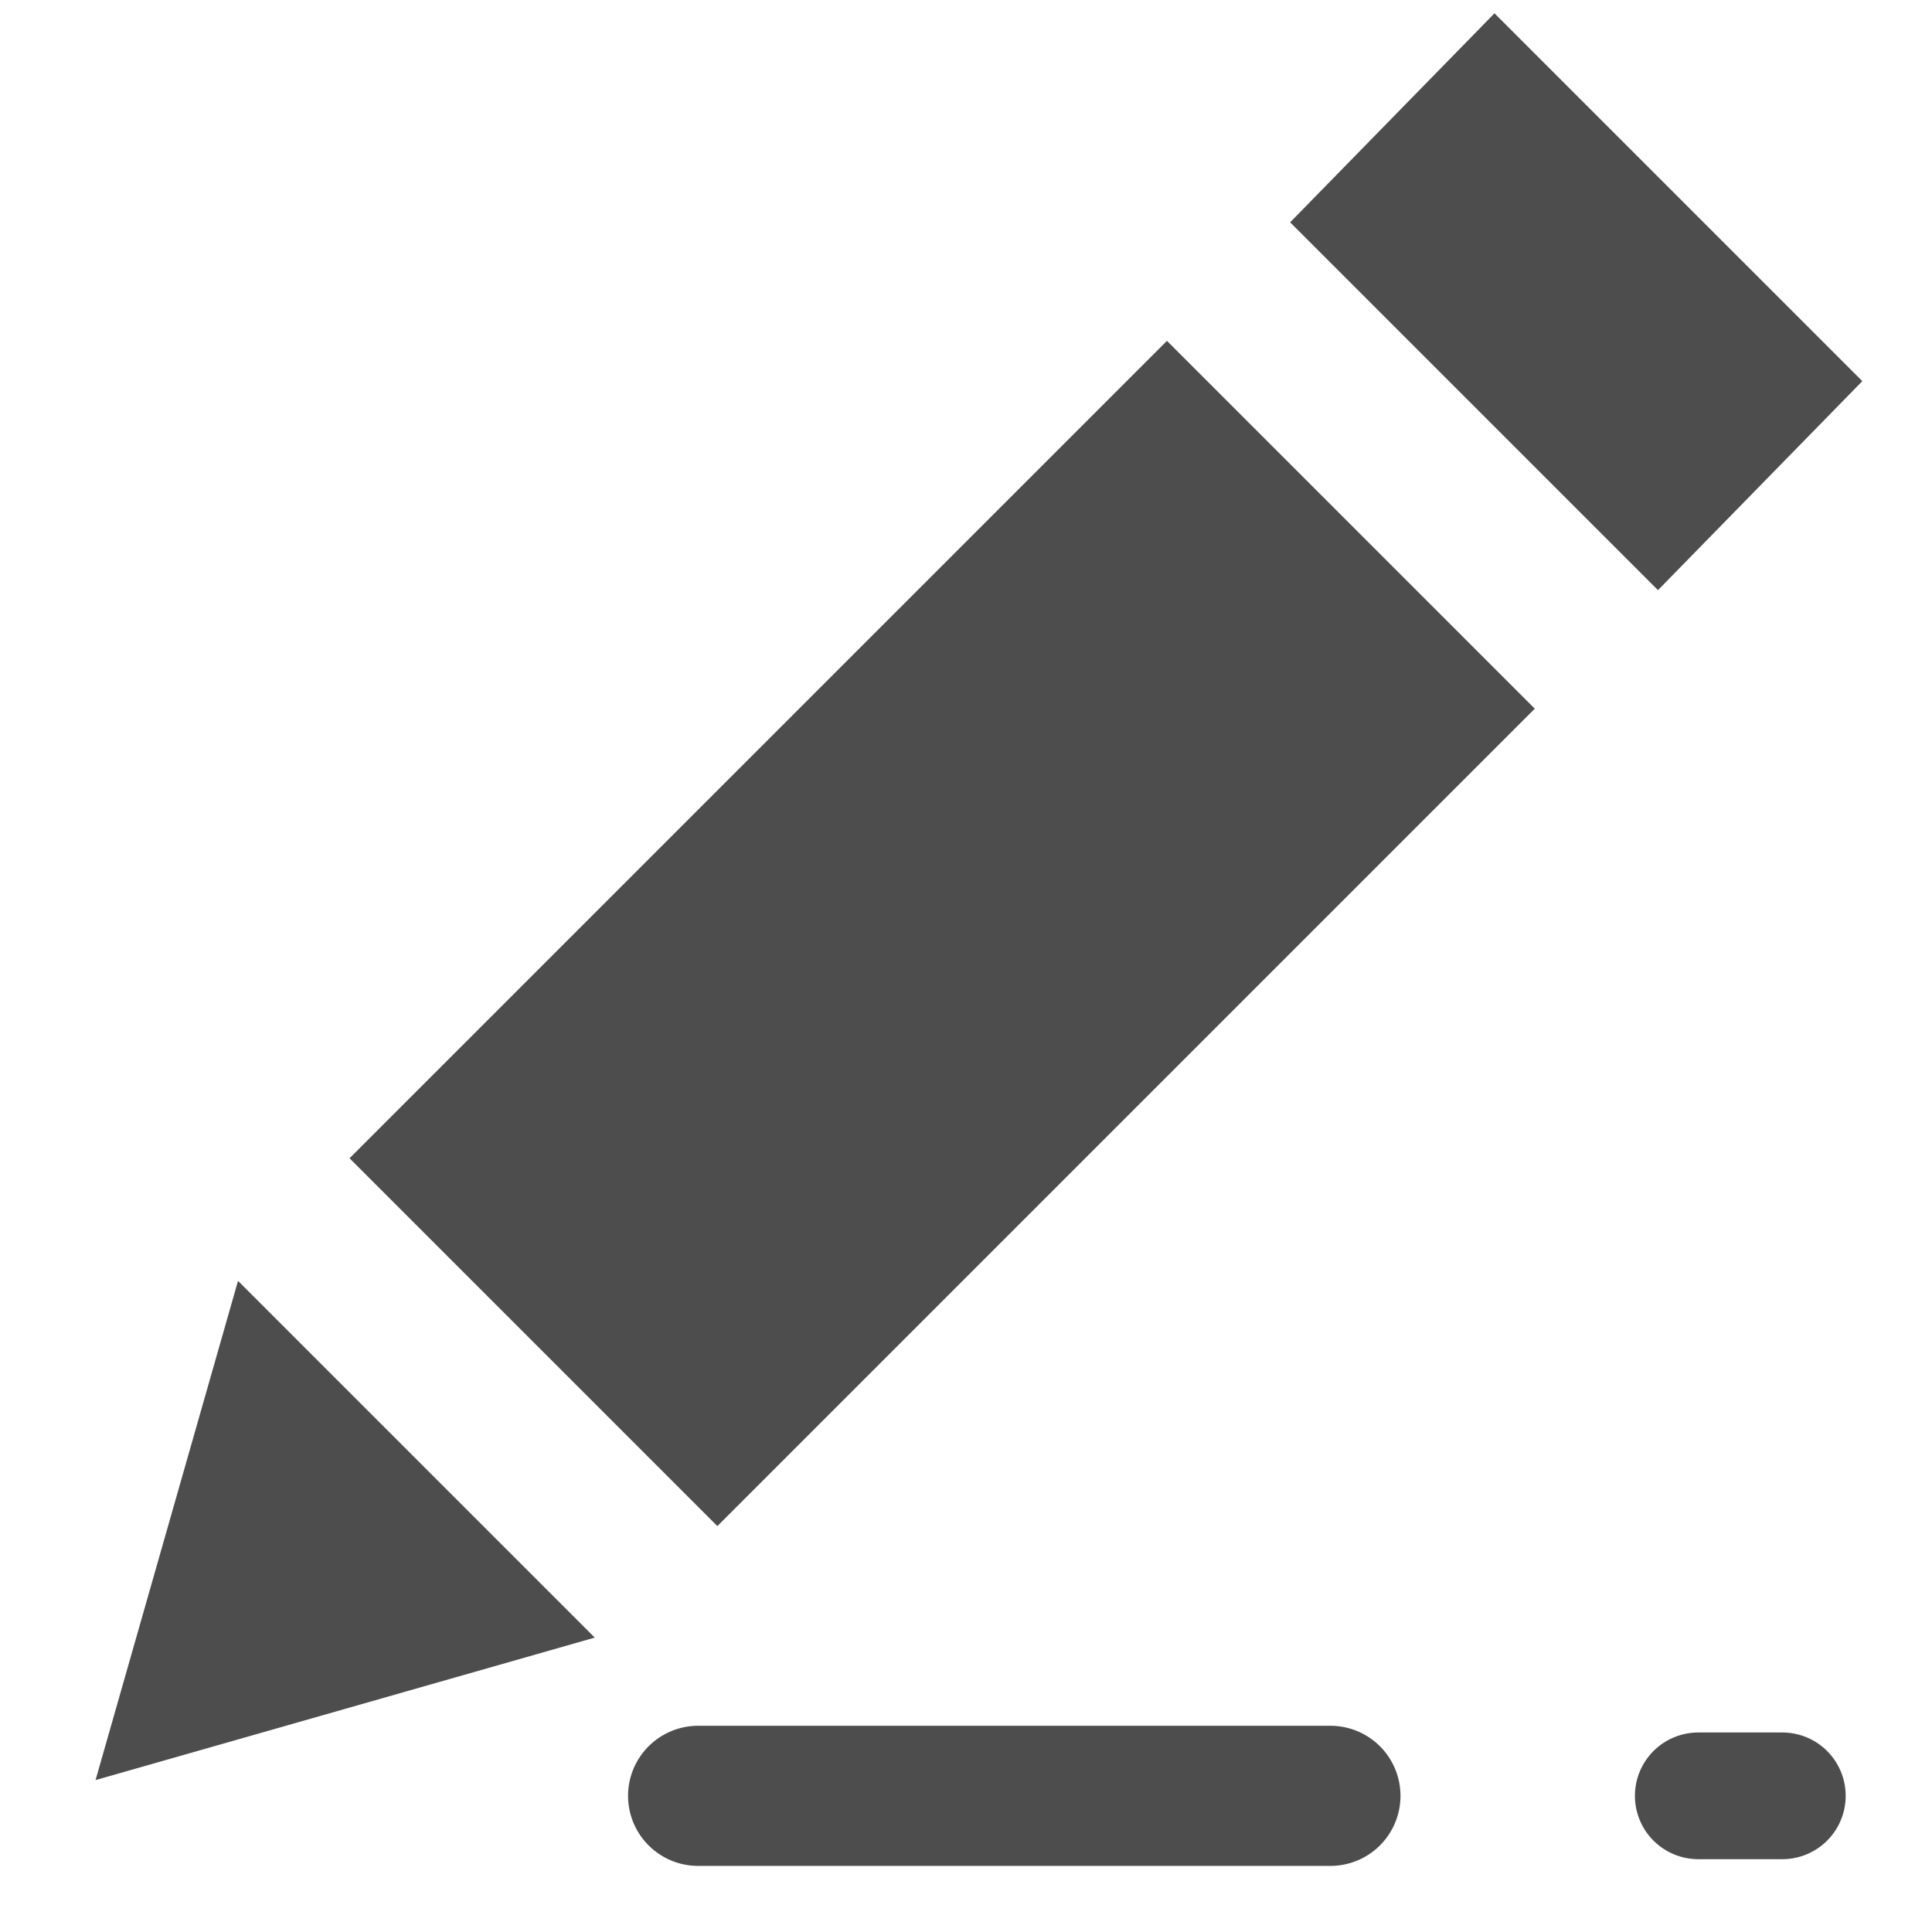
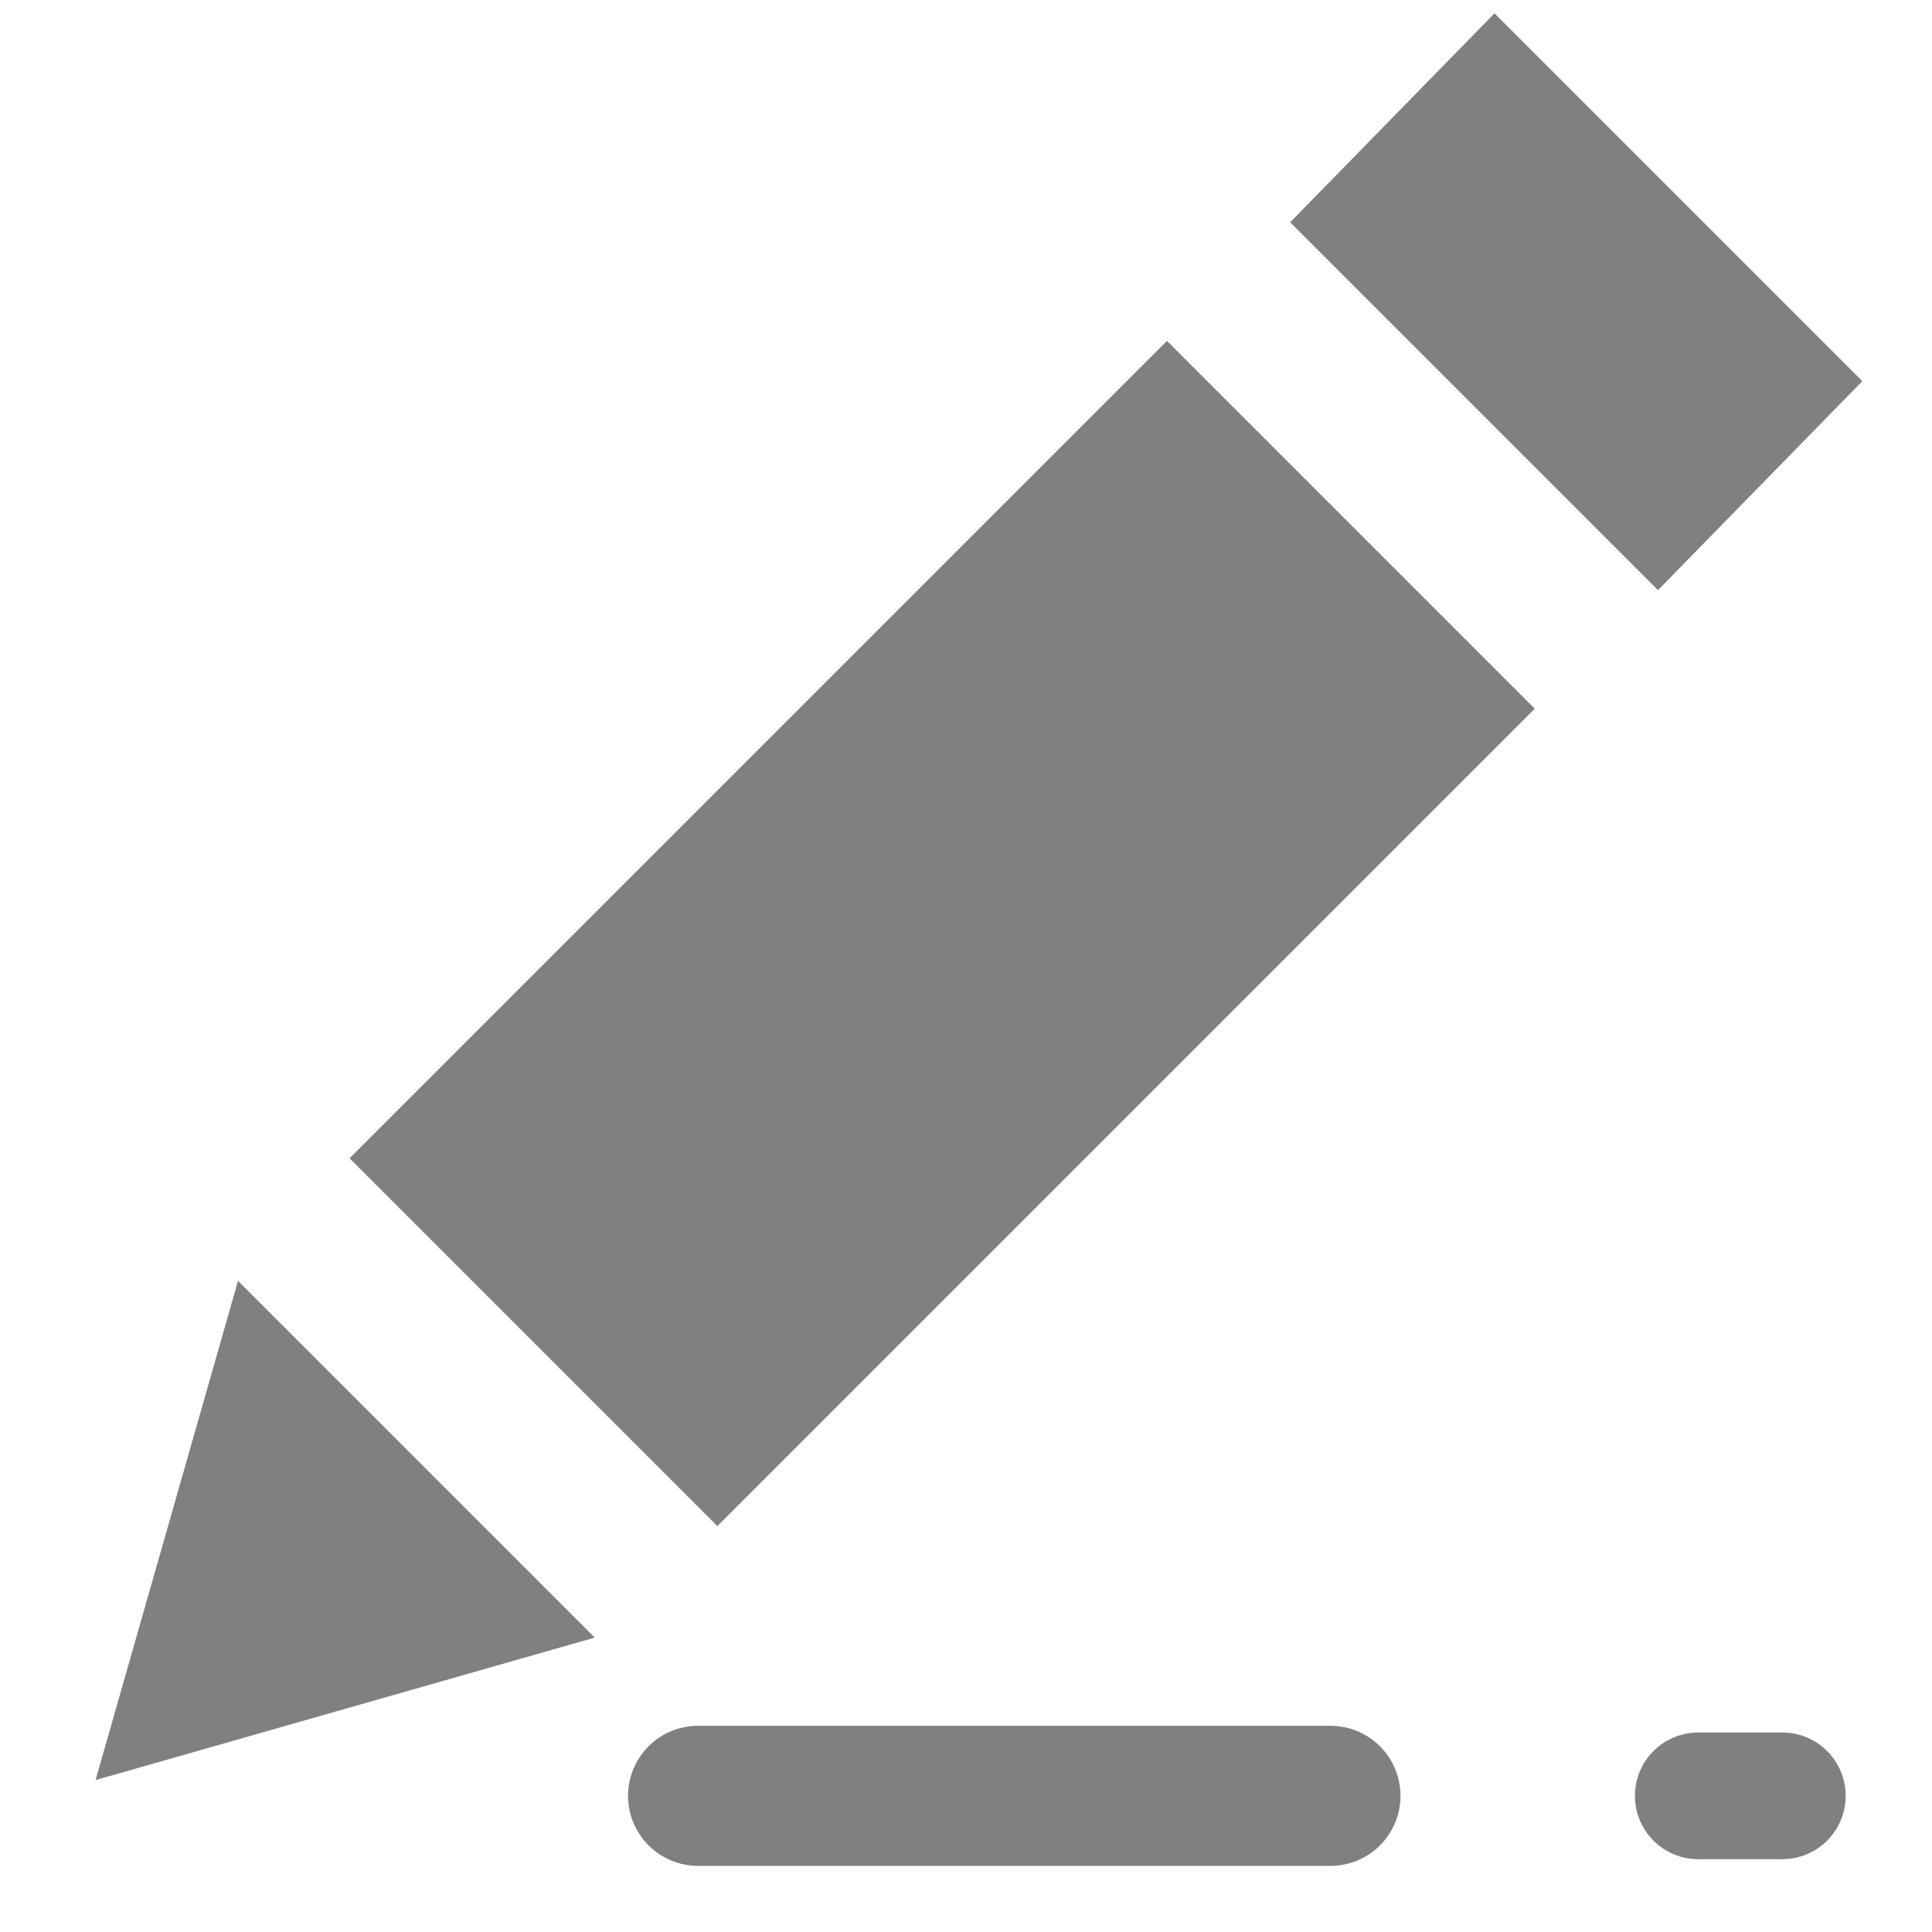
<svg xmlns="http://www.w3.org/2000/svg" width="3.309mm" height="3.309mm" viewBox="0 0 3.309 3.309" version="1.1" id="svg836">
  <defs id="defs830" />
  <g id="layer1" transform="translate(-39.54433,-19.24422)">
-     <path style="color:#000000;font-style:normal;font-variant:normal;font-weight:normal;font-stretch:normal;font-size:medium;line-height:normal;font-family:sans-serif;font-variant-ligatures:normal;font-variant-position:normal;font-variant-caps:normal;font-variant-numeric:normal;font-variant-alternates:normal;font-feature-settings:normal;text-indent:0;text-align:start;text-decoration:none;text-decoration-line:none;text-decoration-style:solid;text-decoration-color:#000000;letter-spacing:normal;word-spacing:normal;text-transform:none;writing-mode:lr-tb;direction:ltr;text-orientation:mixed;dominant-baseline:auto;baseline-shift:baseline;text-anchor:start;white-space:normal;shape-padding:0;clip-rule:nonzero;display:inline;overflow:visible;visibility:visible;opacity:1;isolation:auto;mix-blend-mode:normal;color-interpolation:sRGB;color-interpolation-filters:linearRGB;solid-color:#000000;solid-opacity:1;vector-effect:none;fill:#4d4d4d;fill-opacity:1;fill-rule:nonzero;stroke:none;stroke-width:1.058;stroke-linecap:butt;stroke-linejoin:miter;stroke-miterlimit:4;stroke-dasharray:none;stroke-dashoffset:0;stroke-opacity:1;color-rendering:auto;image-rendering:auto;shape-rendering:auto;text-rendering:auto;enable-background:accumulate" d="m 42.104,19.267 -0.35,0.358 0.63,0.63 0.35,-0.358 z m -0.561,0.561 -1.4,1.4 0.63,0.63 1.4,-1.4 z m -1.591,1.61 -0.244,0.855 0.855,-0.244 z" id="path884" />
-     <path style="fill:none;stroke:#4d4d4d;stroke-width:0.24px;stroke-linecap:round;stroke-linejoin:miter;stroke-opacity:1" d="m 40.74,22.32 h 1.083" id="path894" />
-     <path style="fill:none;stroke:#4d4d4d;stroke-width:0.217;stroke-linecap:round;stroke-linejoin:miter;stroke-miterlimit:4;stroke-dasharray:none;stroke-opacity:1" d="m 42.453,22.32 h 0.144" id="path894-3" />
+     <path style="color:#000000;font-style:normal;font-variant:normal;font-weight:normal;font-stretch:normal;font-size:medium;line-height:normal;font-family:sans-serif;font-variant-ligatures:normal;font-variant-position:normal;font-variant-caps:normal;font-variant-numeric:normal;font-variant-alternates:normal;font-feature-settings:normal;text-indent:0;text-align:start;text-decoration:none;text-decoration-line:none;text-decoration-style:solid;text-decoration-color:#000000;letter-spacing:normal;word-spacing:normal;text-transform:none;writing-mode:lr-tb;direction:ltr;text-orientation:mixed;dominant-baseline:auto;baseline-shift:baseline;text-anchor:start;white-space:normal;shape-padding:0;clip-rule:nonzero;display:inline;overflow:visible;visibility:visible;opacity:1;isolation:auto;mix-blend-mode:normal;color-interpolation:sRGB;color-interpolation-filters:linearRGB;solid-color:#000000;solid-opacity:1;vector-effect:none;fill:#808080;fill-opacity:1;fill-rule:nonzero;stroke:none;stroke-width:1.058;stroke-linecap:butt;stroke-linejoin:miter;stroke-miterlimit:4;stroke-dasharray:none;stroke-dashoffset:0;stroke-opacity:1;color-rendering:auto;image-rendering:auto;shape-rendering:auto;text-rendering:auto;enable-background:accumulate" d="m 42.104,19.267 -0.35,0.358 0.63,0.63 0.35,-0.358 z m -0.561,0.561 -1.4,1.4 0.63,0.63 1.4,-1.4 z m -1.591,1.61 -0.244,0.855 0.855,-0.244 z" id="path884" />
+     <path style="fill:none;stroke:#808080;stroke-width:0.24px;stroke-linecap:round;stroke-linejoin:miter;stroke-opacity:1" d="m 40.74,22.32 h 1.083" id="path894" />
+     <path style="fill:none;stroke:#808080;stroke-width:0.217;stroke-linecap:round;stroke-linejoin:miter;stroke-miterlimit:4;stroke-dasharray:none;stroke-opacity:1" d="m 42.453,22.32 h 0.144" id="path894-3" />
  </g>
</svg>
